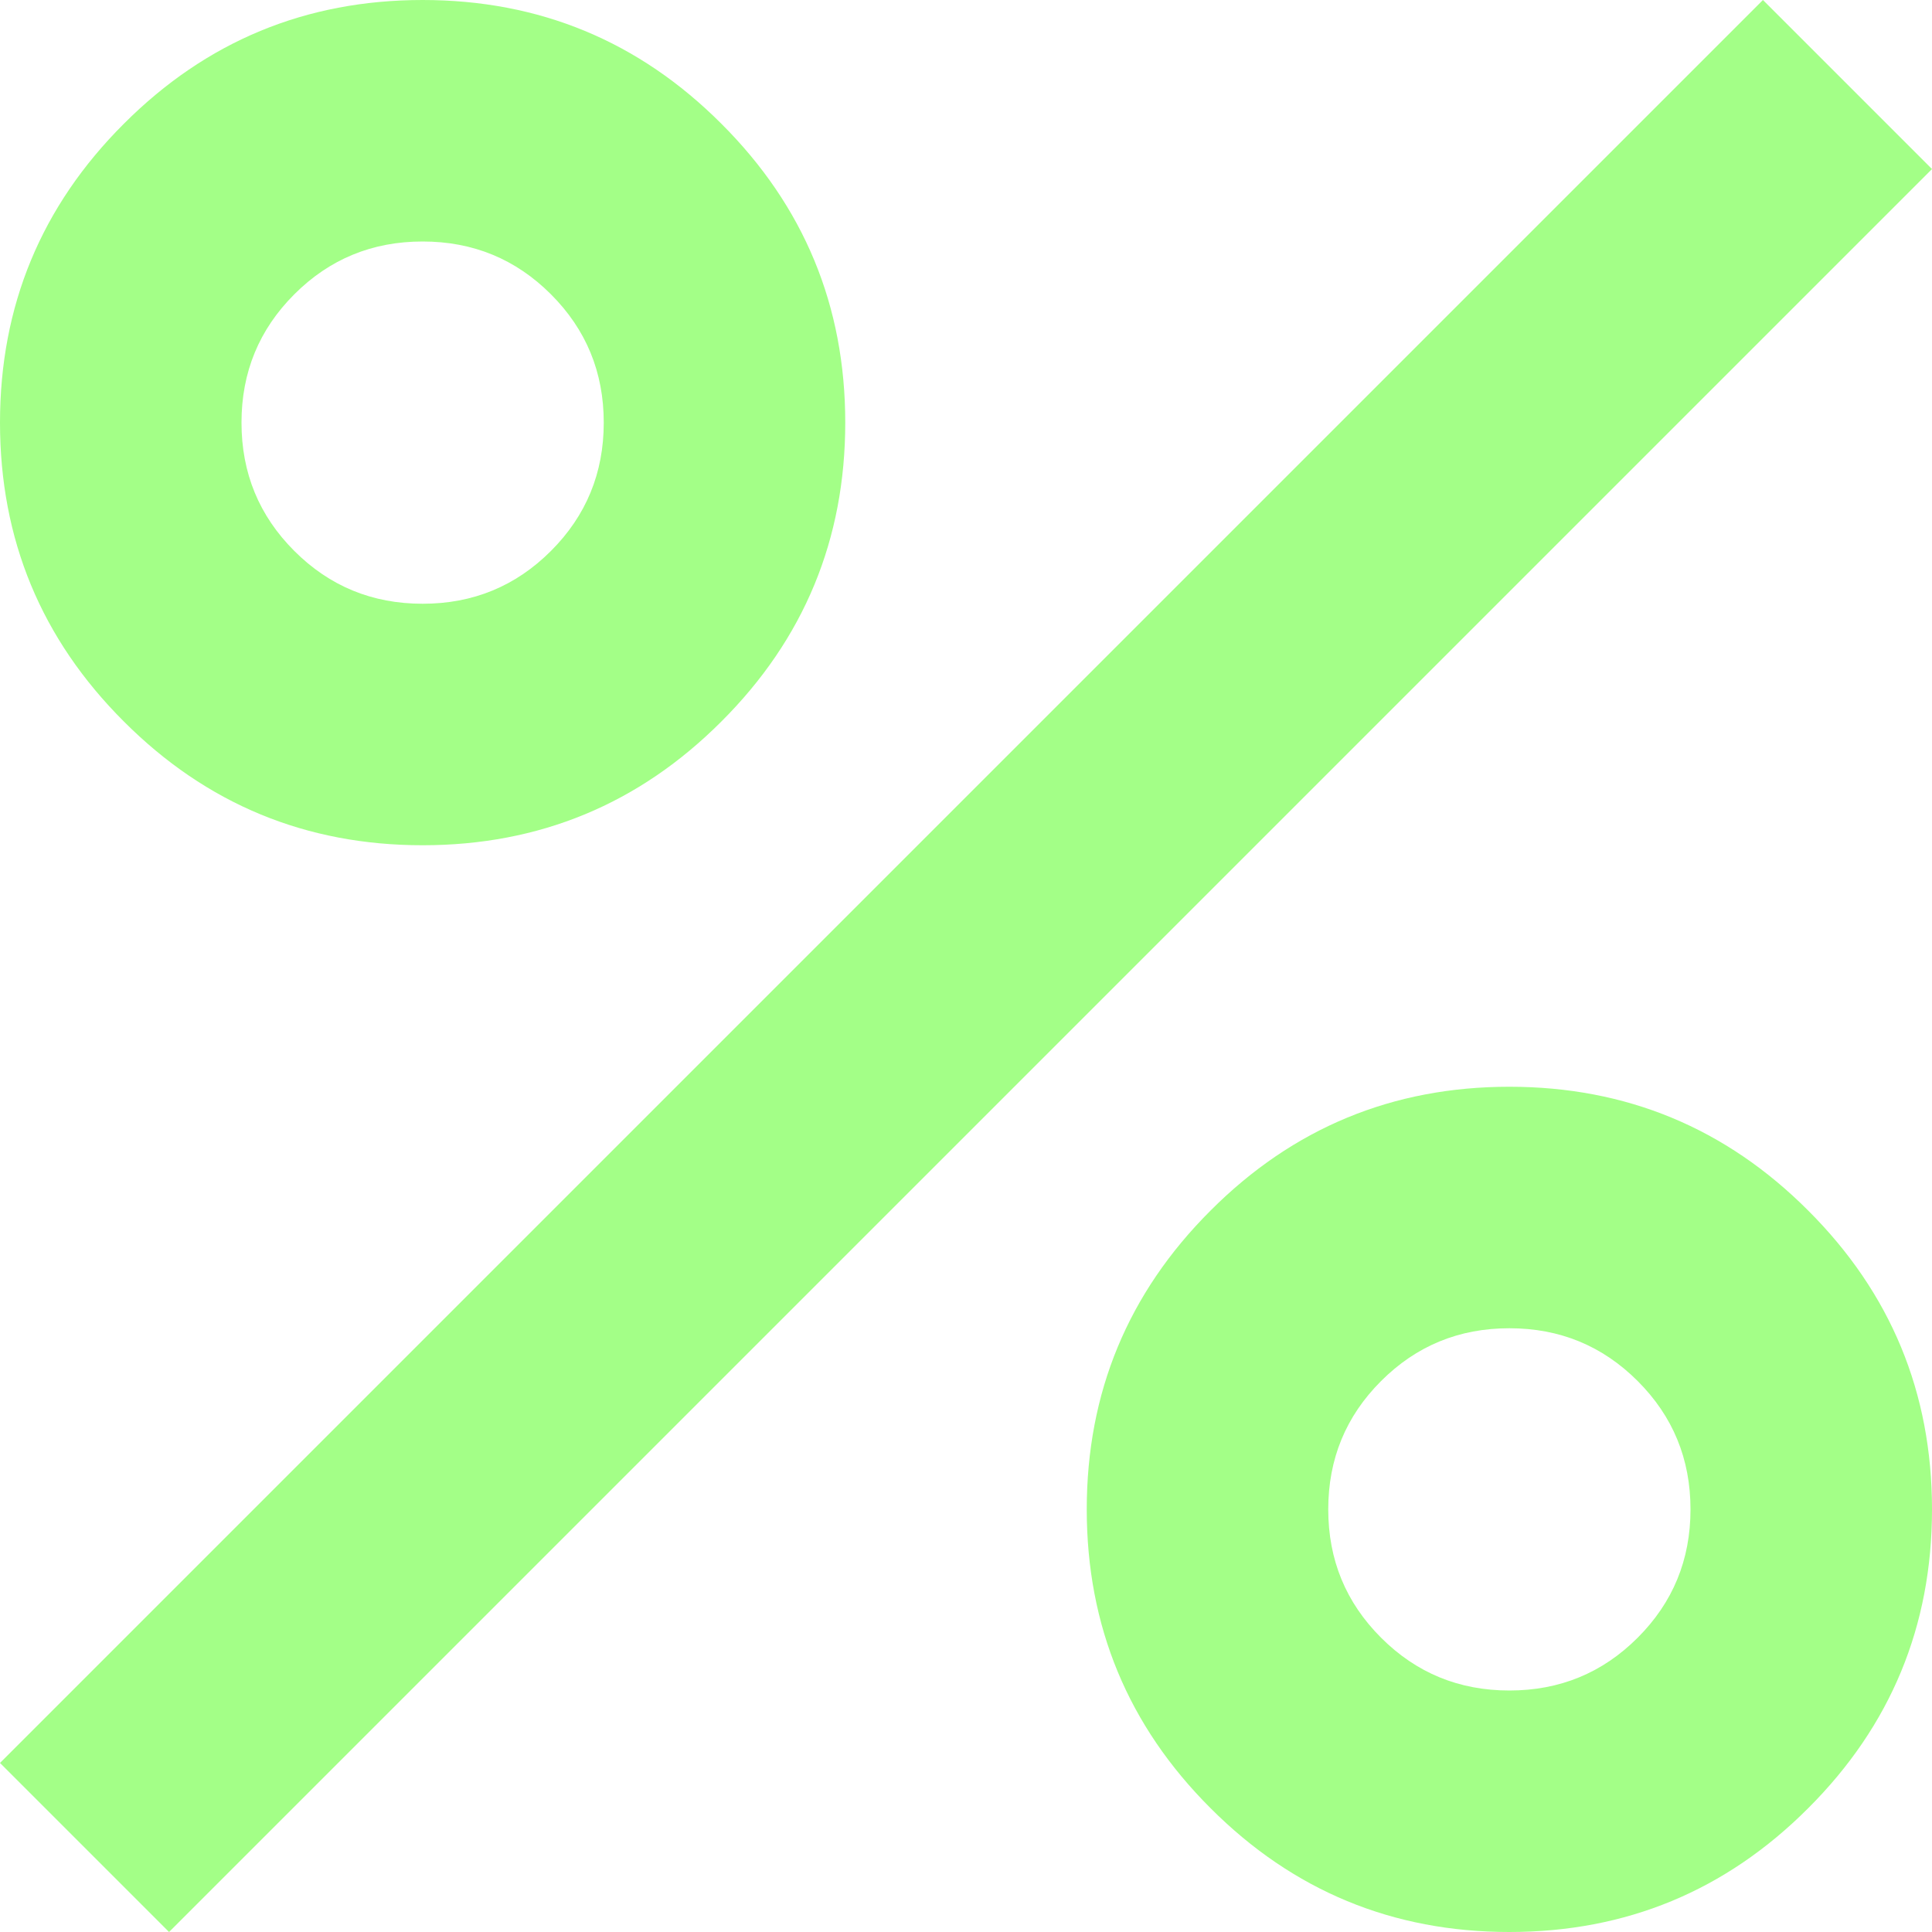
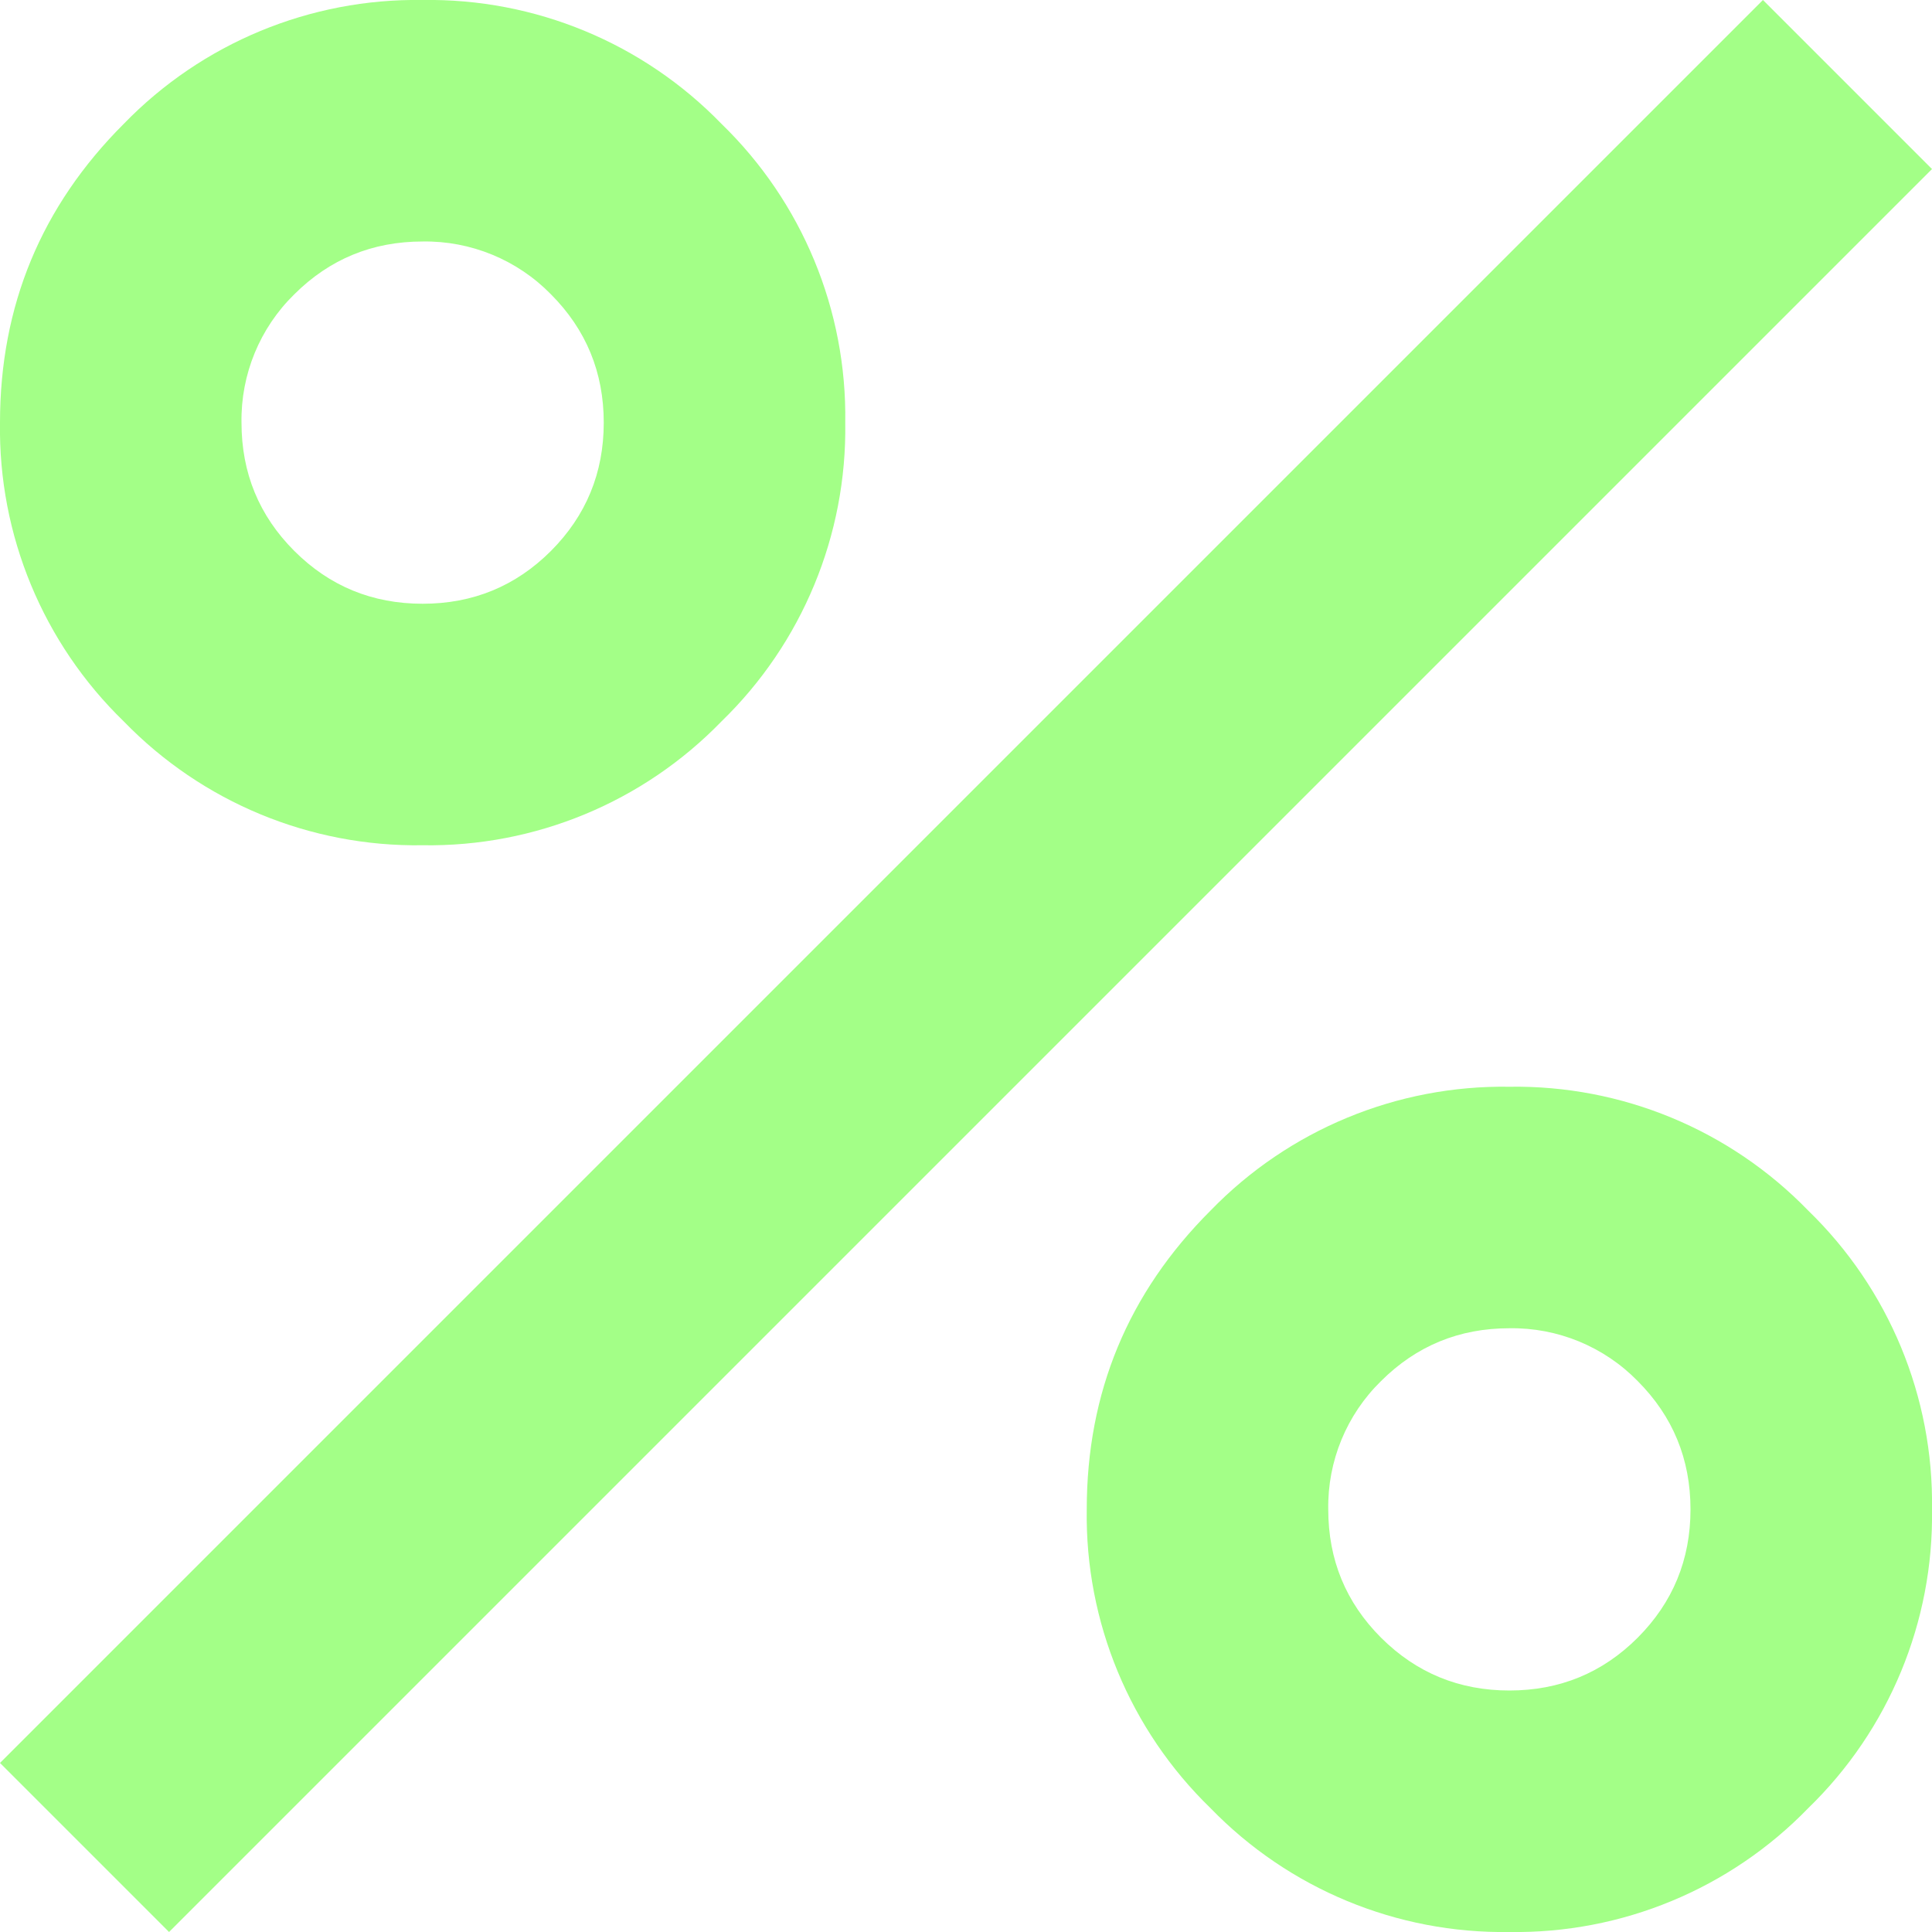
- <svg xmlns="http://www.w3.org/2000/svg" width="12" height="12" viewBox="0 0 12 12" fill="none">
-   <path d="M2.625 5.25C1.9 5.25 1.281 4.994 0.769 4.481C0.256 3.969 0 3.35 0 2.625C0 1.9 0.256 1.281 0.769 0.769C1.281 0.256 1.9 0 2.625 0C3.35 0 3.969 0.256 4.481 0.769C4.994 1.281 5.25 1.9 5.25 2.625C5.25 3.35 4.994 3.969 4.481 4.481C3.969 4.994 3.35 5.25 2.625 5.25ZM2.625 3.75C2.938 3.75 3.203 3.641 3.422 3.422C3.641 3.203 3.75 2.938 3.75 2.625C3.75 2.312 3.641 2.047 3.422 1.828C3.203 1.609 2.938 1.5 2.625 1.5C2.312 1.5 2.047 1.609 1.828 1.828C1.609 2.047 1.5 2.312 1.5 2.625C1.5 2.938 1.609 3.203 1.828 3.422C2.047 3.641 2.312 3.75 2.625 3.75ZM9.375 12C8.65 12 8.031 11.744 7.519 11.231C7.006 10.719 6.75 10.1 6.75 9.375C6.75 8.65 7.006 8.031 7.519 7.519C8.031 7.006 8.65 6.75 9.375 6.75C10.1 6.75 10.719 7.006 11.231 7.519C11.744 8.031 12 8.65 12 9.375C12 10.1 11.744 10.719 11.231 11.231C10.719 11.744 10.1 12 9.375 12ZM9.375 10.5C9.688 10.5 9.953 10.391 10.172 10.172C10.391 9.953 10.5 9.688 10.5 9.375C10.5 9.062 10.391 8.797 10.172 8.578C9.953 8.359 9.688 8.25 9.375 8.25C9.062 8.25 8.797 8.359 8.578 8.578C8.359 8.797 8.25 9.062 8.25 9.375C8.25 9.688 8.359 9.953 8.578 10.172C8.797 10.391 9.062 10.5 9.375 10.5ZM1.05 12L0 10.95L10.95 0L12 1.05L1.05 12Z" fill="#A3FF87" />
+ <svg xmlns="http://www.w3.org/2000/svg" width="12" height="12" fill="none">
+   <path fill="#A3FF87" d="M2.625 5.25a2.53 2.53 0 0 1-1.856-.769A2.53 2.53 0 0 1 0 2.625Q0 1.537.769.769A2.53 2.53 0 0 1 2.625 0a2.53 2.53 0 0 1 1.856.769 2.53 2.53 0 0 1 .769 1.856 2.53 2.53 0 0 1-.769 1.856 2.53 2.53 0 0 1-1.856.769m0-1.5q.469 0 .797-.328.328-.329.328-.797t-.328-.797a1.09 1.09 0 0 0-.797-.328q-.468 0-.797.328a1.09 1.09 0 0 0-.328.797q0 .469.328.797t.797.328M9.375 12a2.53 2.53 0 0 1-1.856-.769 2.53 2.53 0 0 1-.769-1.856q0-1.088.769-1.856a2.53 2.53 0 0 1 1.856-.769 2.53 2.53 0 0 1 1.856.769A2.53 2.53 0 0 1 12 9.375a2.53 2.53 0 0 1-.769 1.856A2.53 2.53 0 0 1 9.375 12m0-1.5q.469 0 .797-.328.328-.329.328-.797t-.328-.797a1.09 1.09 0 0 0-.797-.328q-.468 0-.797.328a1.09 1.09 0 0 0-.328.797q0 .469.328.797.329.328.797.328M1.05 12 0 10.95 10.95 0 12 1.05z" />
</svg>
